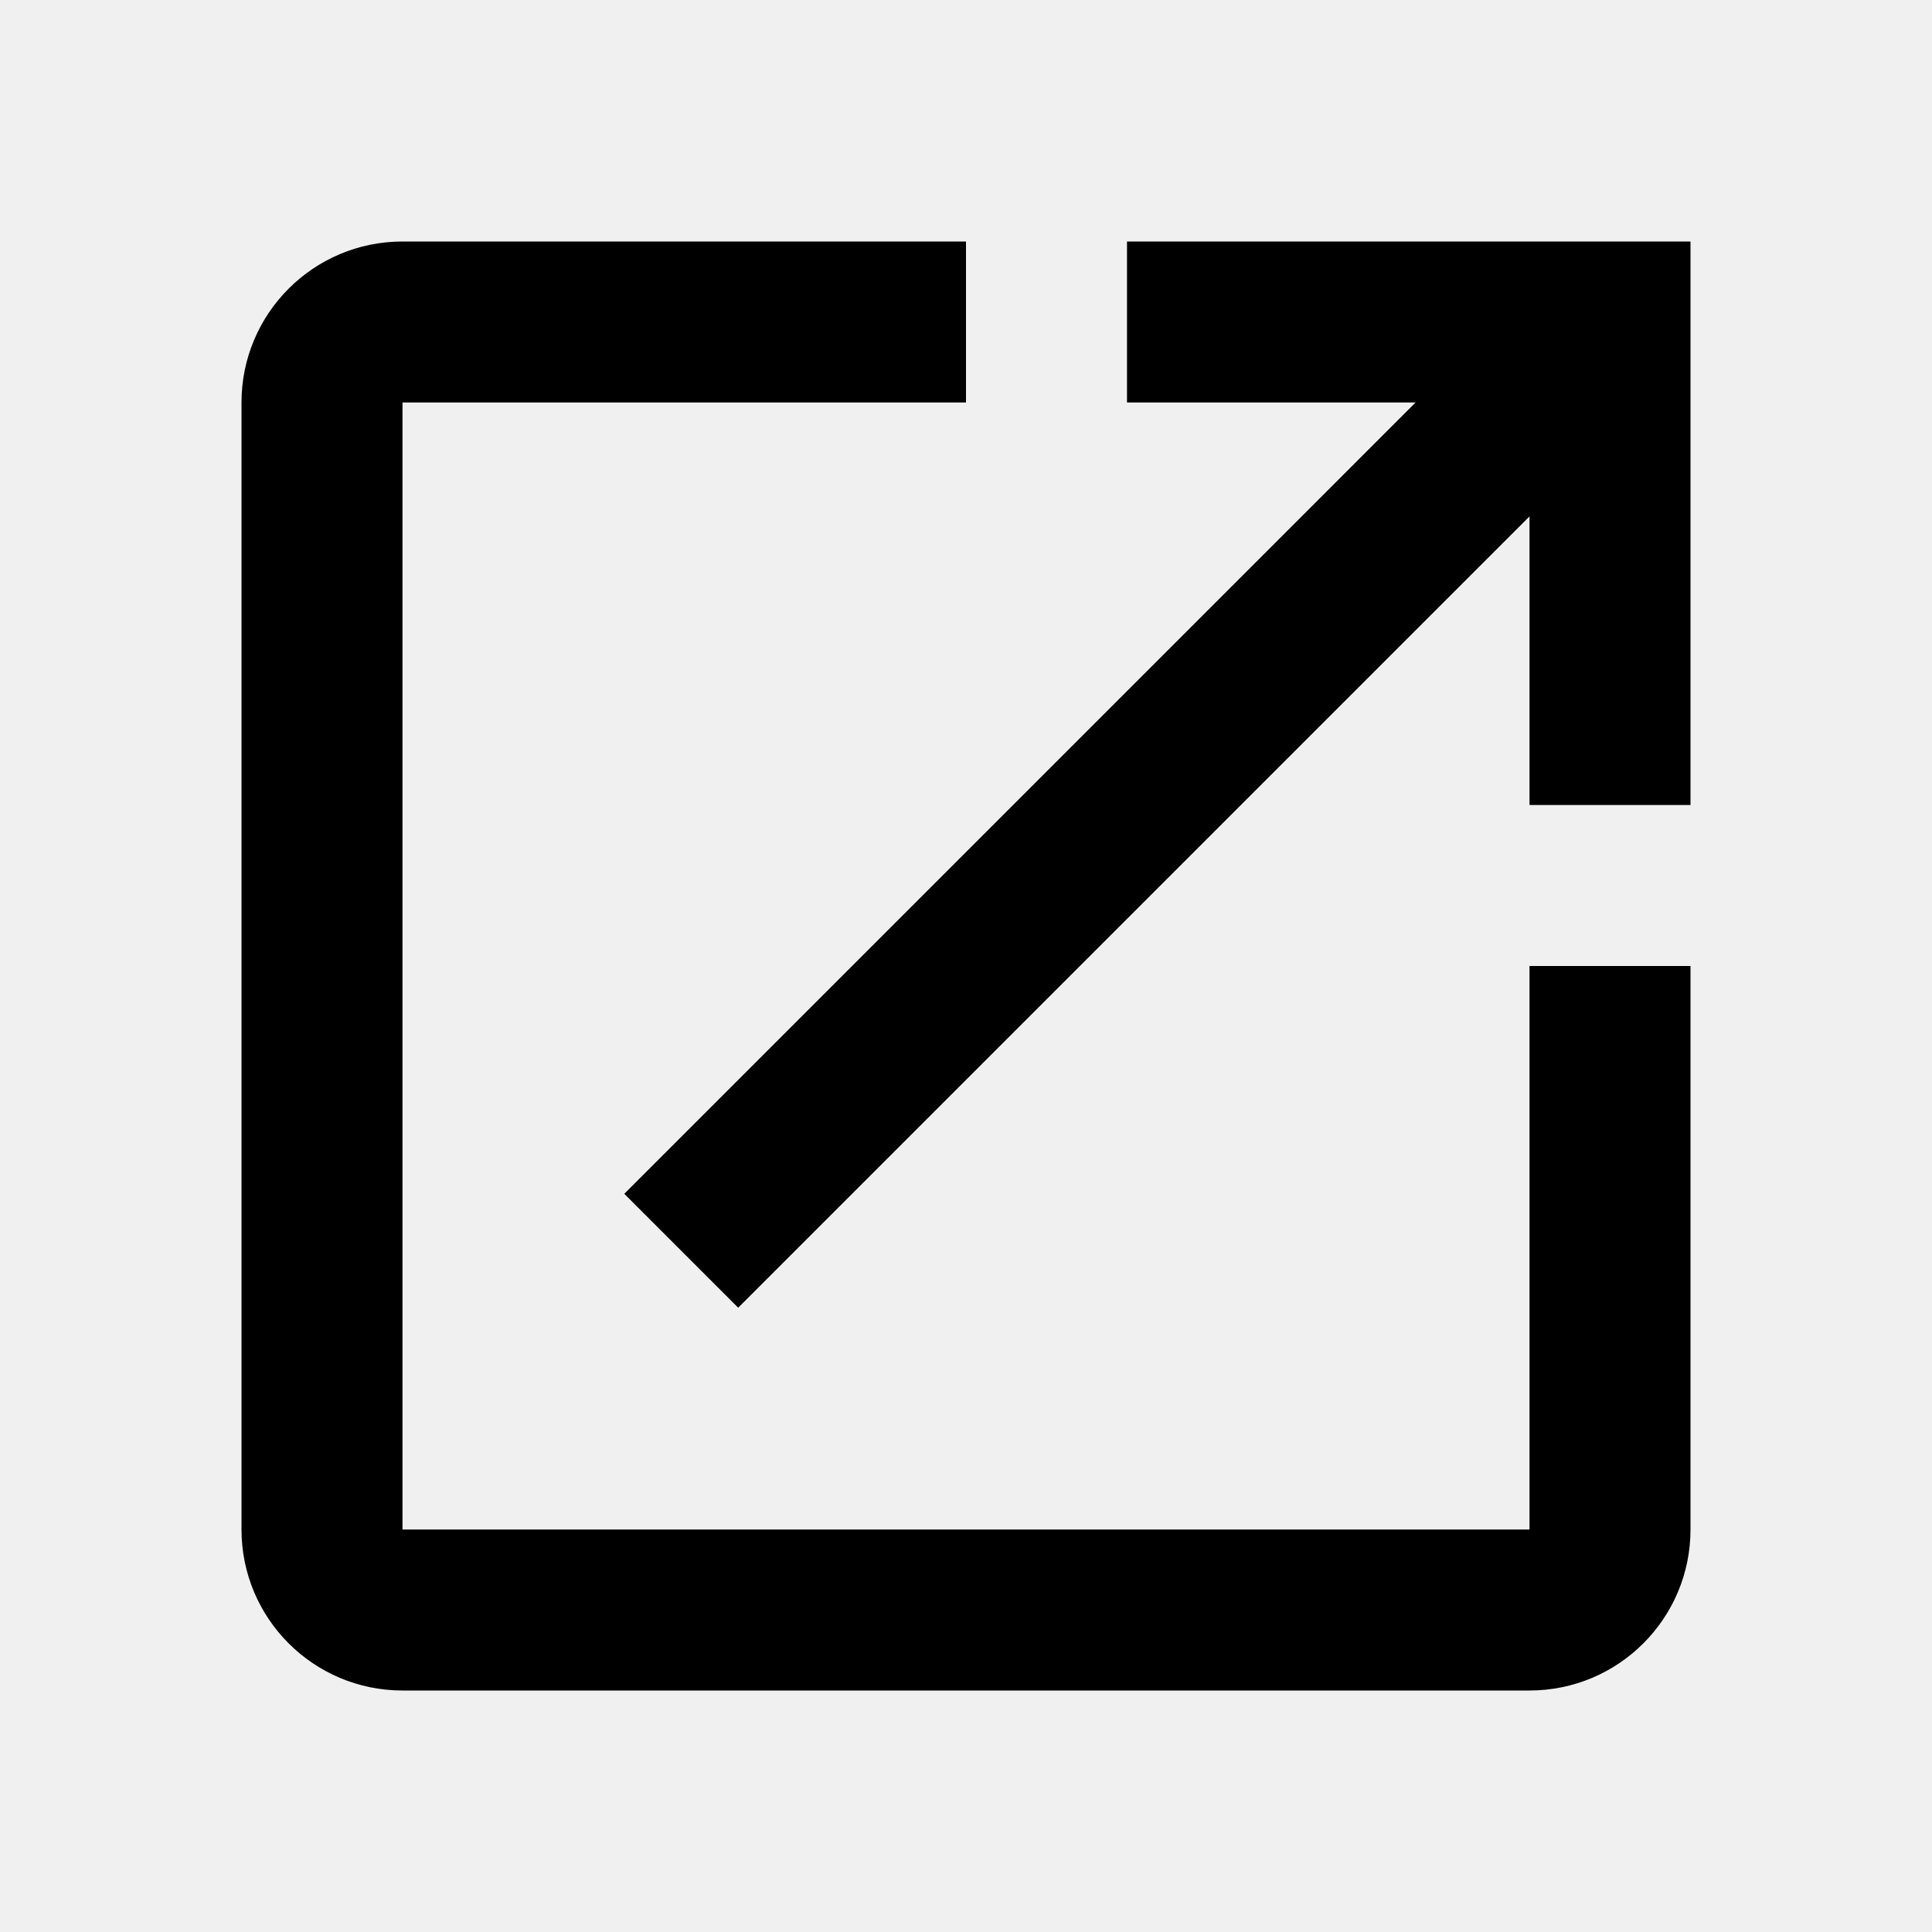
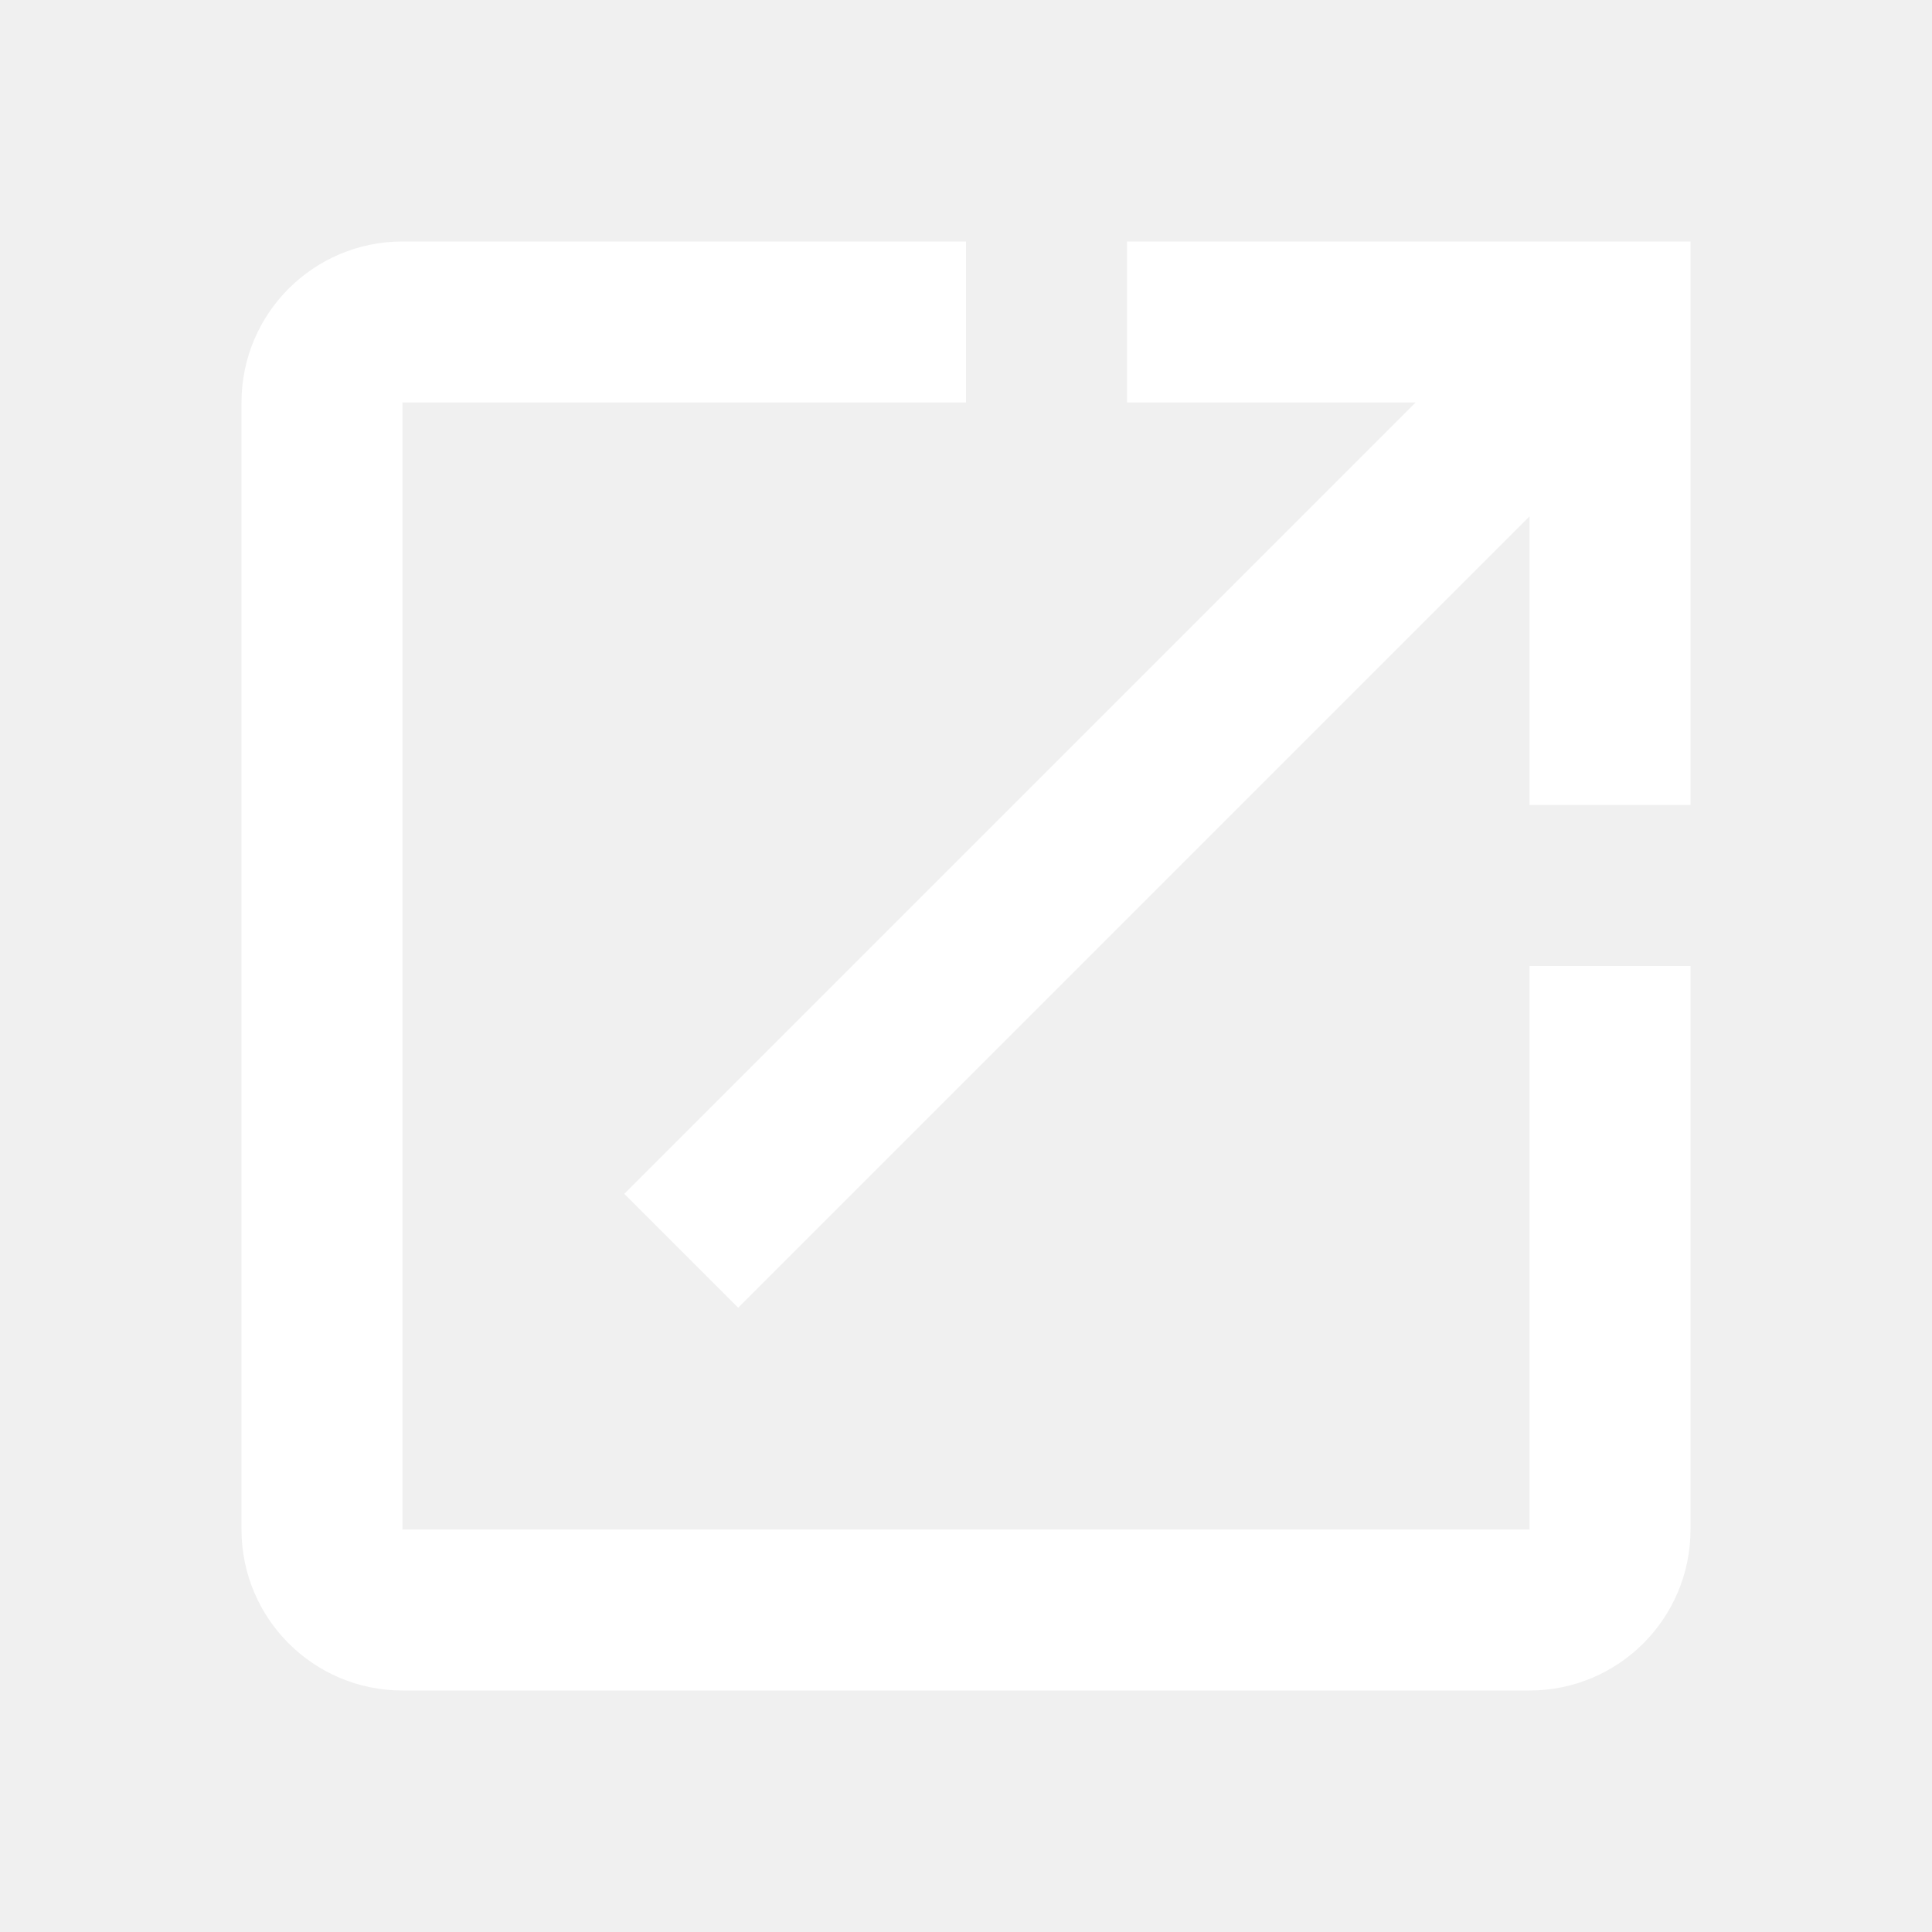
- <svg xmlns="http://www.w3.org/2000/svg" width="48" height="48" viewBox="0 0 48 48">
+ <svg xmlns="http://www.w3.org/2000/svg" width="48" height="48" viewBox="0 0 48 48" fill="white">
  <path d="M0 0h48v48H0z" fill="none" />
  <path d="M38 38H10V10h14V6H10c-2.21 0-4 1.79-4 4v28c0 2.21 1.79 4 4 4h28c2.21 0 4-1.79 4-4V24h-4v14zM28 6v4h7.17L15.51 29.66l2.83 2.83L38 12.83V20h4V6H28z" />
</svg>
